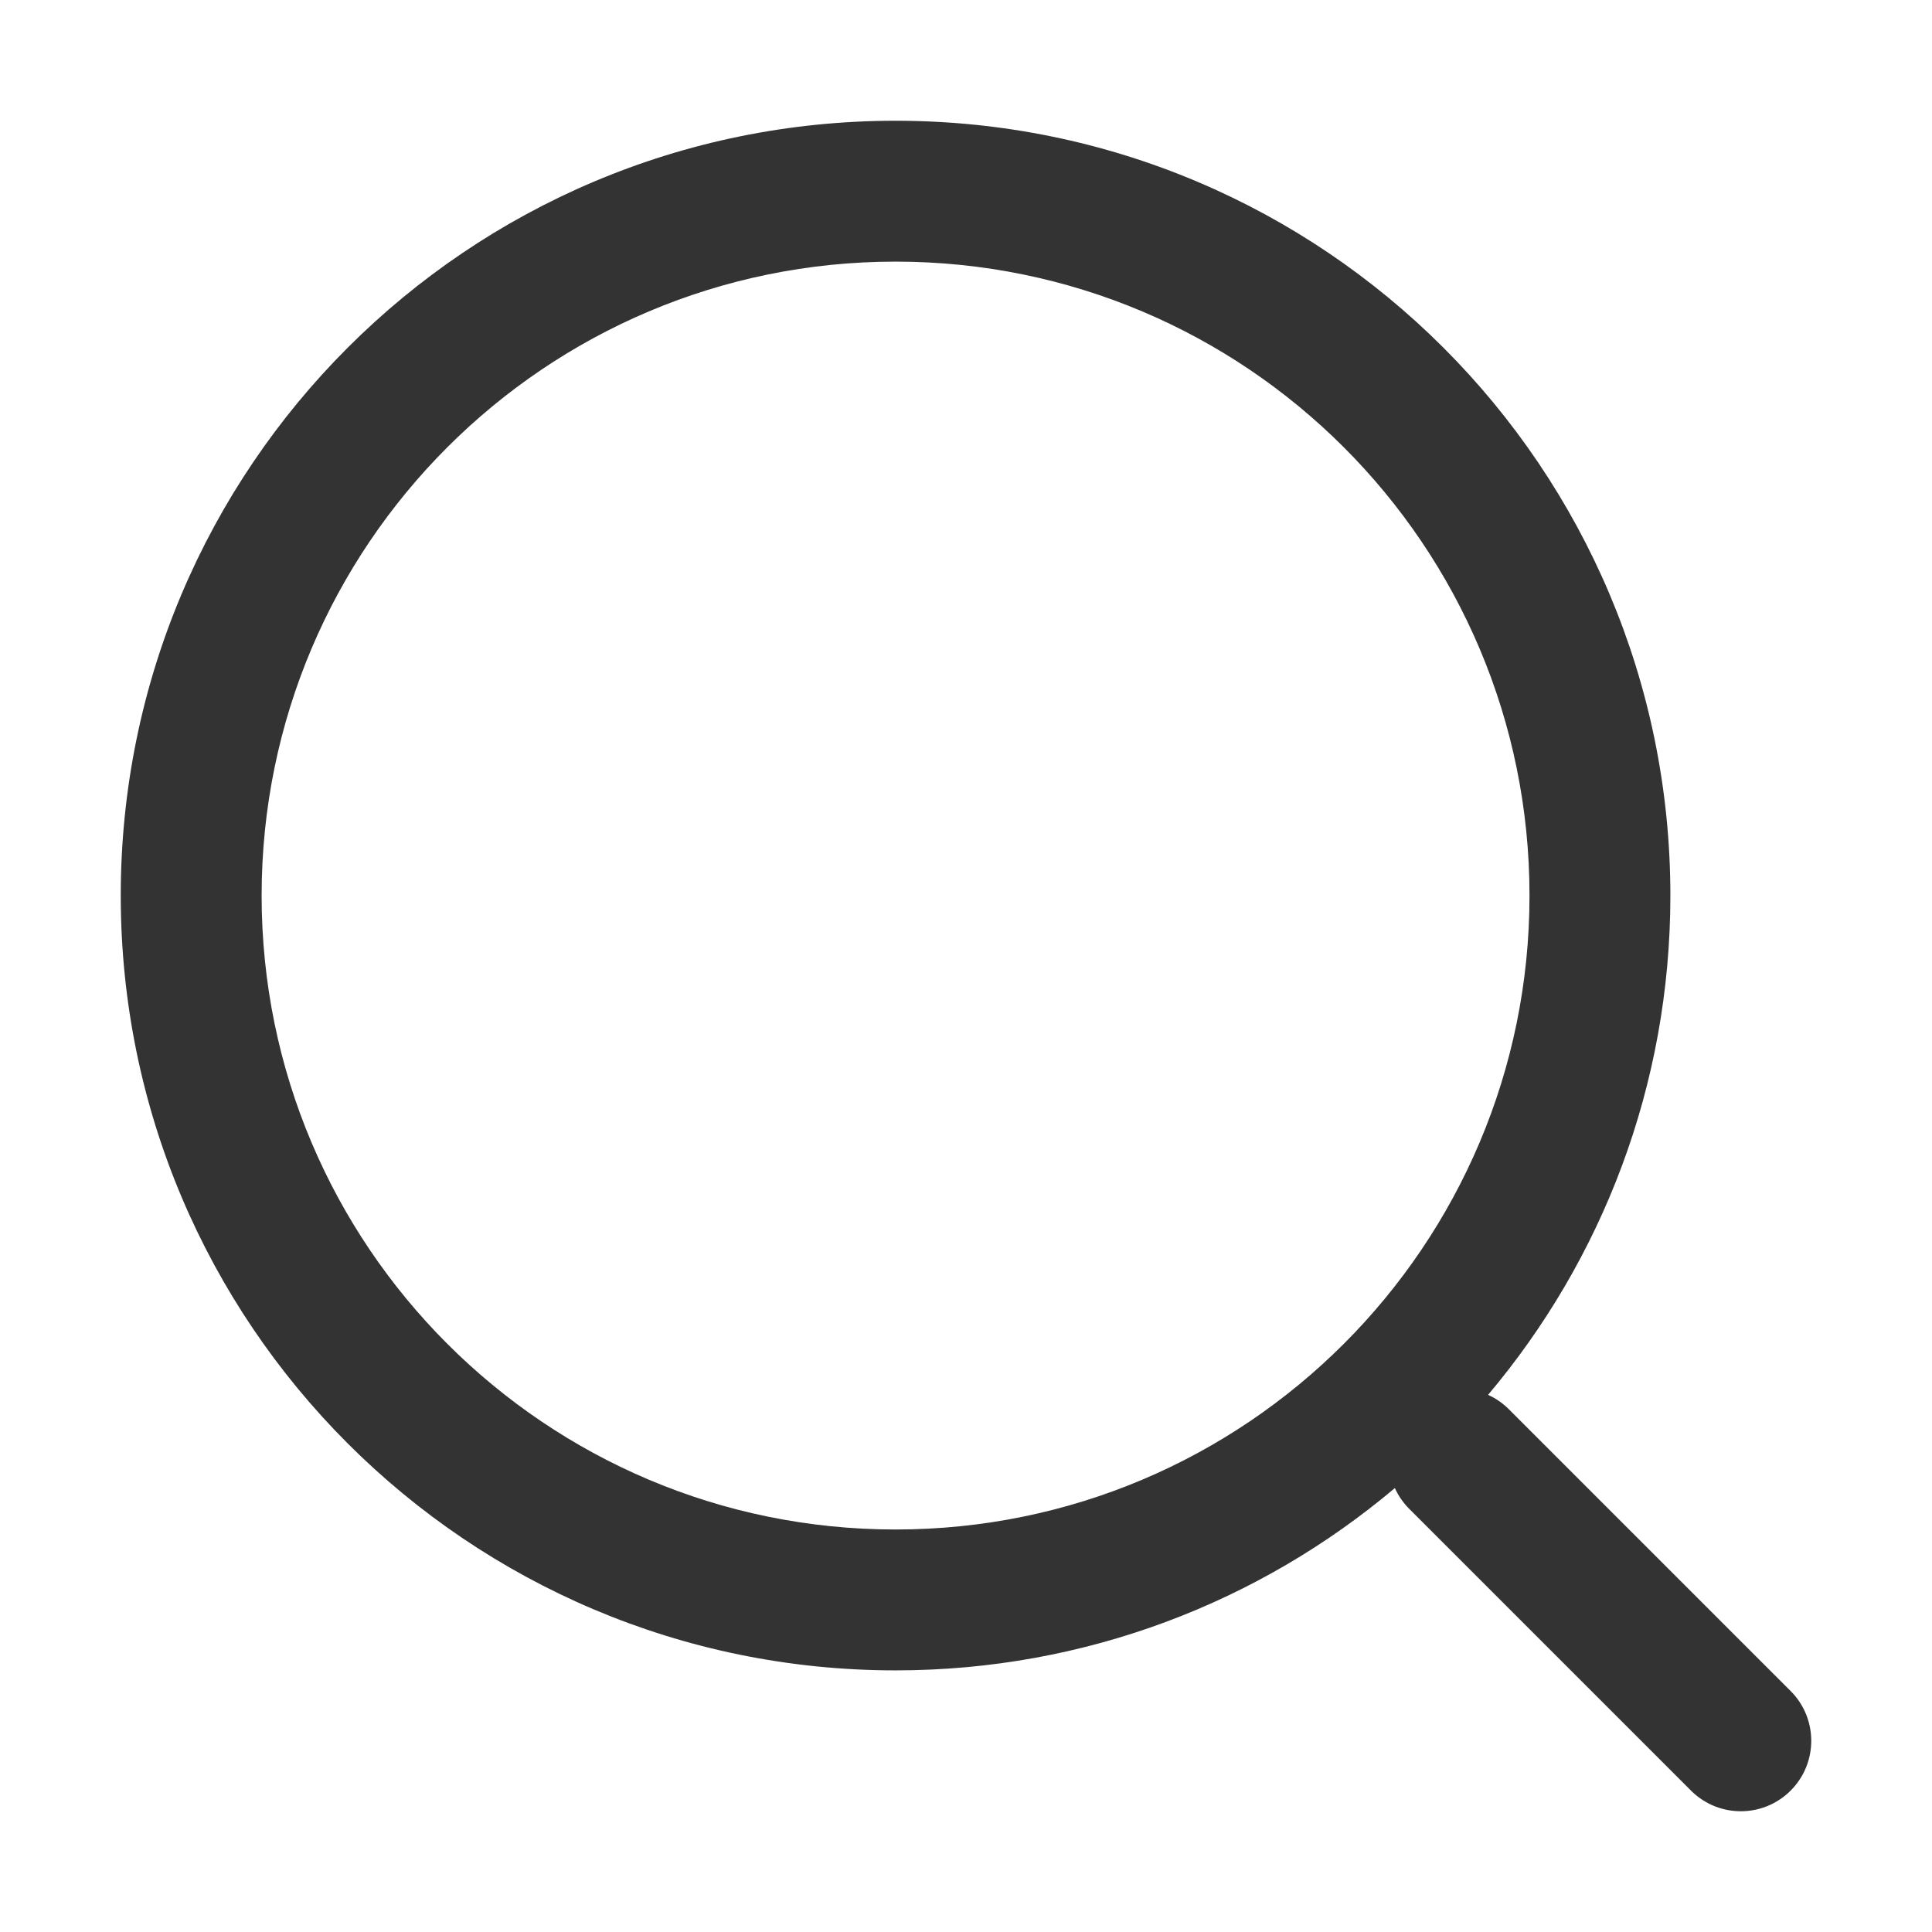
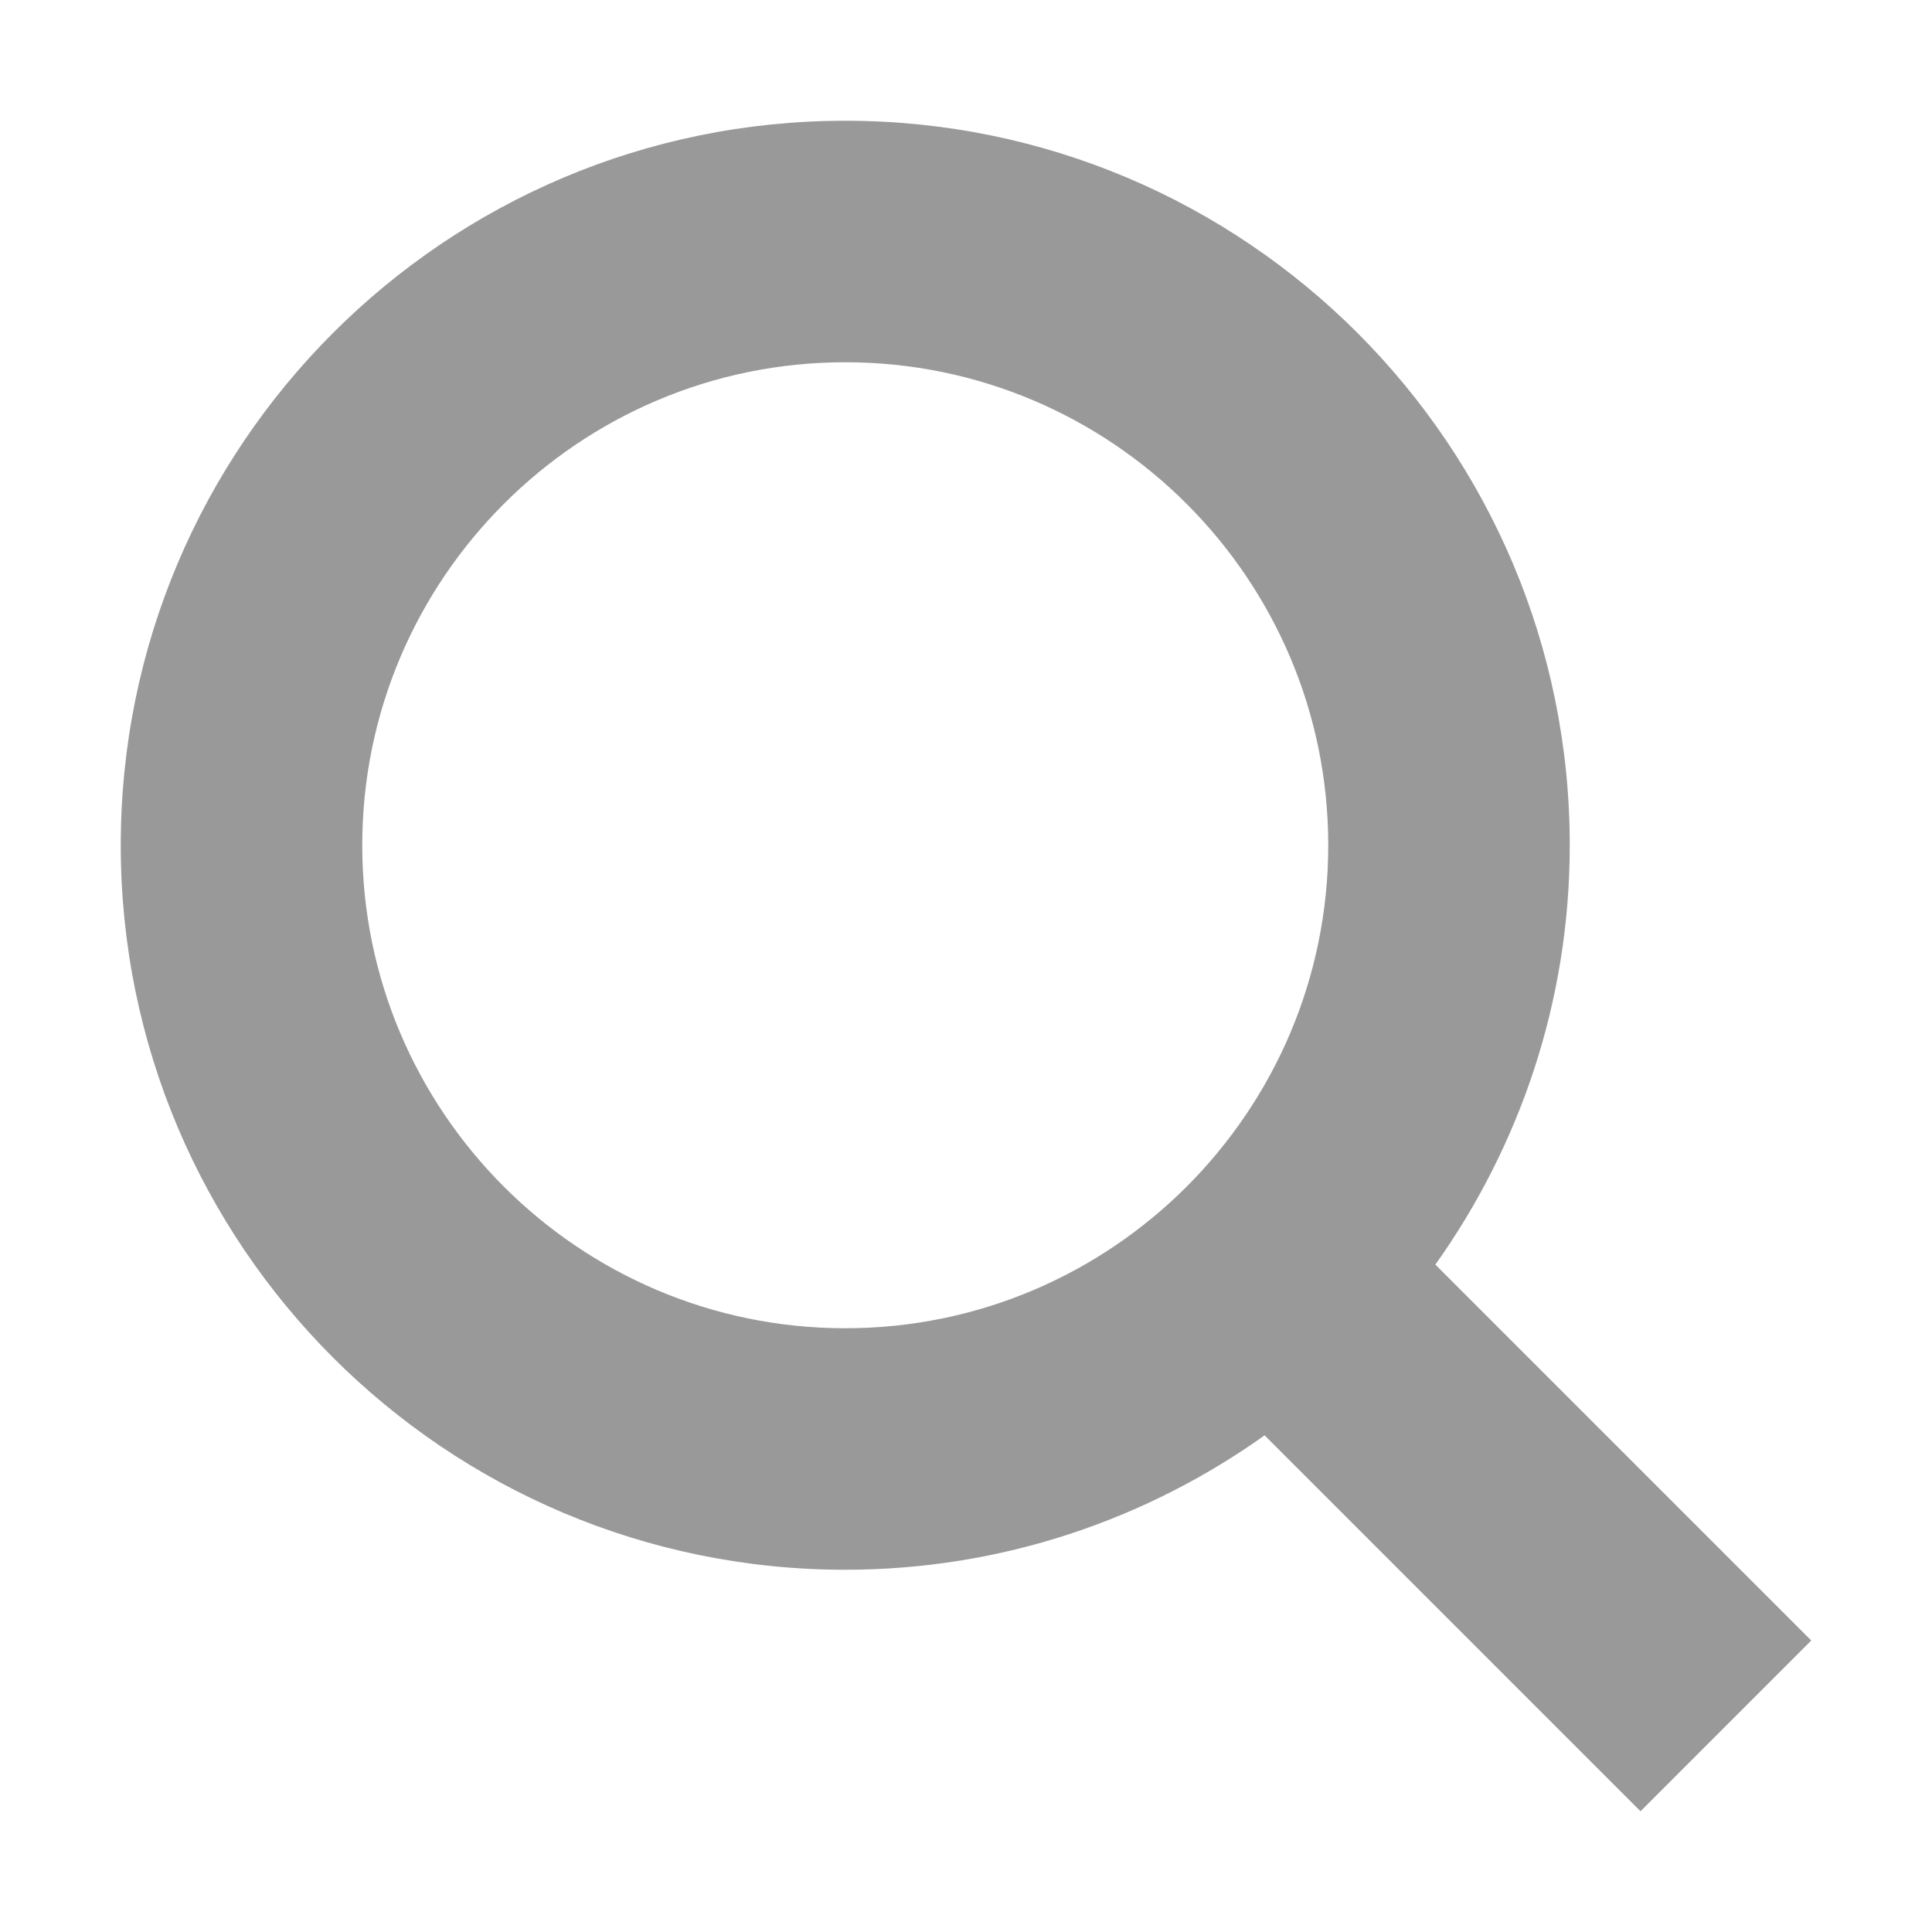
- <svg xmlns="http://www.w3.org/2000/svg" viewBox="0 0 1024 1024">
-   <path fill="#333" fill-rule="evenodd" d="M474.667,64 C701.472,64 885.333,247.862 885.333,474.667 C885.333,575.493 848.997,667.834 788.706,739.306 L788.697,739.297 C792.497,741.011 796.069,743.395 799.235,746.447 L799.732,746.935 L949.065,896.268 C963.645,910.848 963.645,934.486 949.065,949.065 C934.632,963.499 911.319,963.643 896.708,949.498 L896.268,949.065 L746.935,799.732 C743.648,796.445 741.102,792.697 739.297,788.697 L739.306,788.706 C667.834,848.997 575.493,885.333 474.667,885.333 C247.862,885.333 64,701.472 64,474.667 C64,247.862 247.862,64 474.667,64 Z M474.667,138.667 C289.099,138.667 138.667,289.099 138.667,474.667 C138.667,660.234 289.099,810.667 474.667,810.667 C660.234,810.667 810.667,660.234 810.667,474.667 C810.667,289.099 660.234,138.667 474.667,138.667 Z" />
+ <svg xmlns="http://www.w3.org/2000/svg" width="1024px" height="1024px" viewBox="0 0 1024 1024" version="1.1">
+   <g id="输入框/搜索" stroke="none" stroke-width="1" fill="none" fill-rule="evenodd">
+     <rect id="矩形" fill-opacity="0" fill="#D8D8D8" x="0" y="0" width="1024" height="1024" />
+     <path d="M448,704 C306.816,704 192,589.184 192,448 C192,306.816 306.816,192 448,192 C589.184,192 704,306.816 704,448 C704,589.184 589.184,704 448,704 L448,704 Z M960,869.504 L760.768,670.272 C805.44,607.488 832,530.88 832,448 C832,235.968 660.032,64 448,64 C235.968,64 64,235.968 64,448 C64,660.032 235.968,832 448,832 C530.88,832 607.488,805.44 670.272,760.768 L869.504,960 L960,869.504 Z" id="Fill-1" fill="#999999" fill-rule="nonzero" />
+   </g>
</svg>
